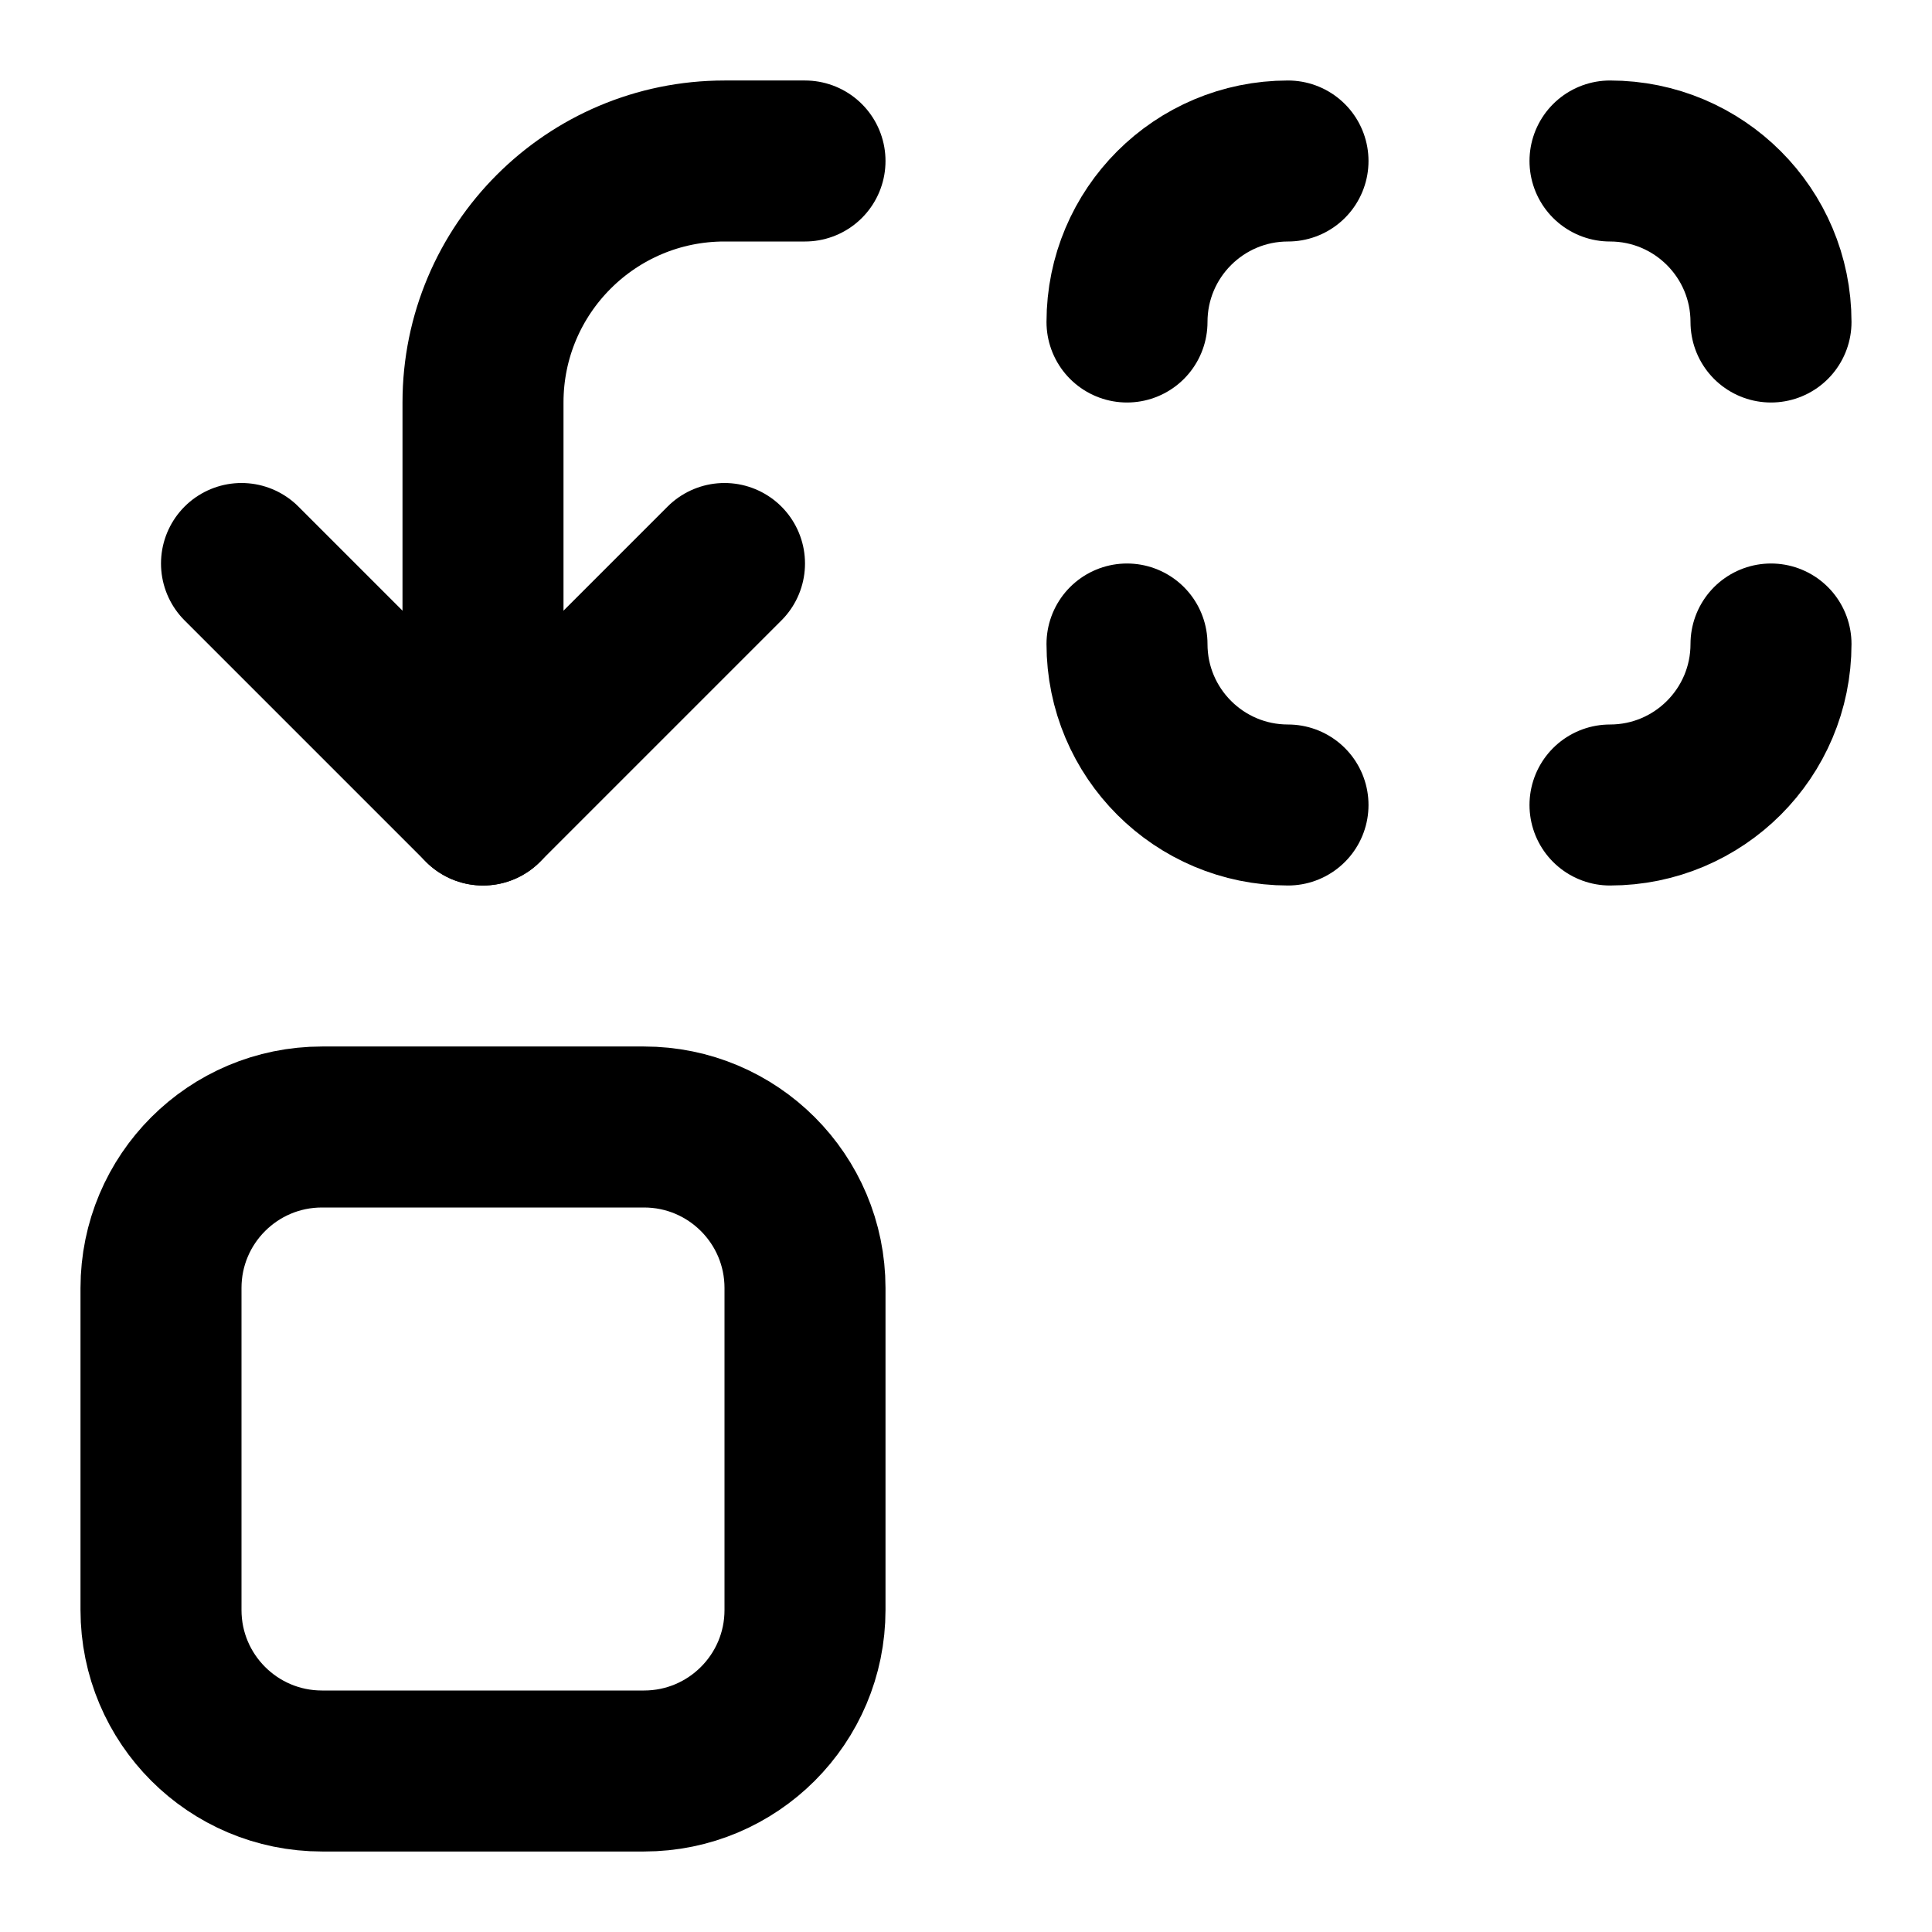
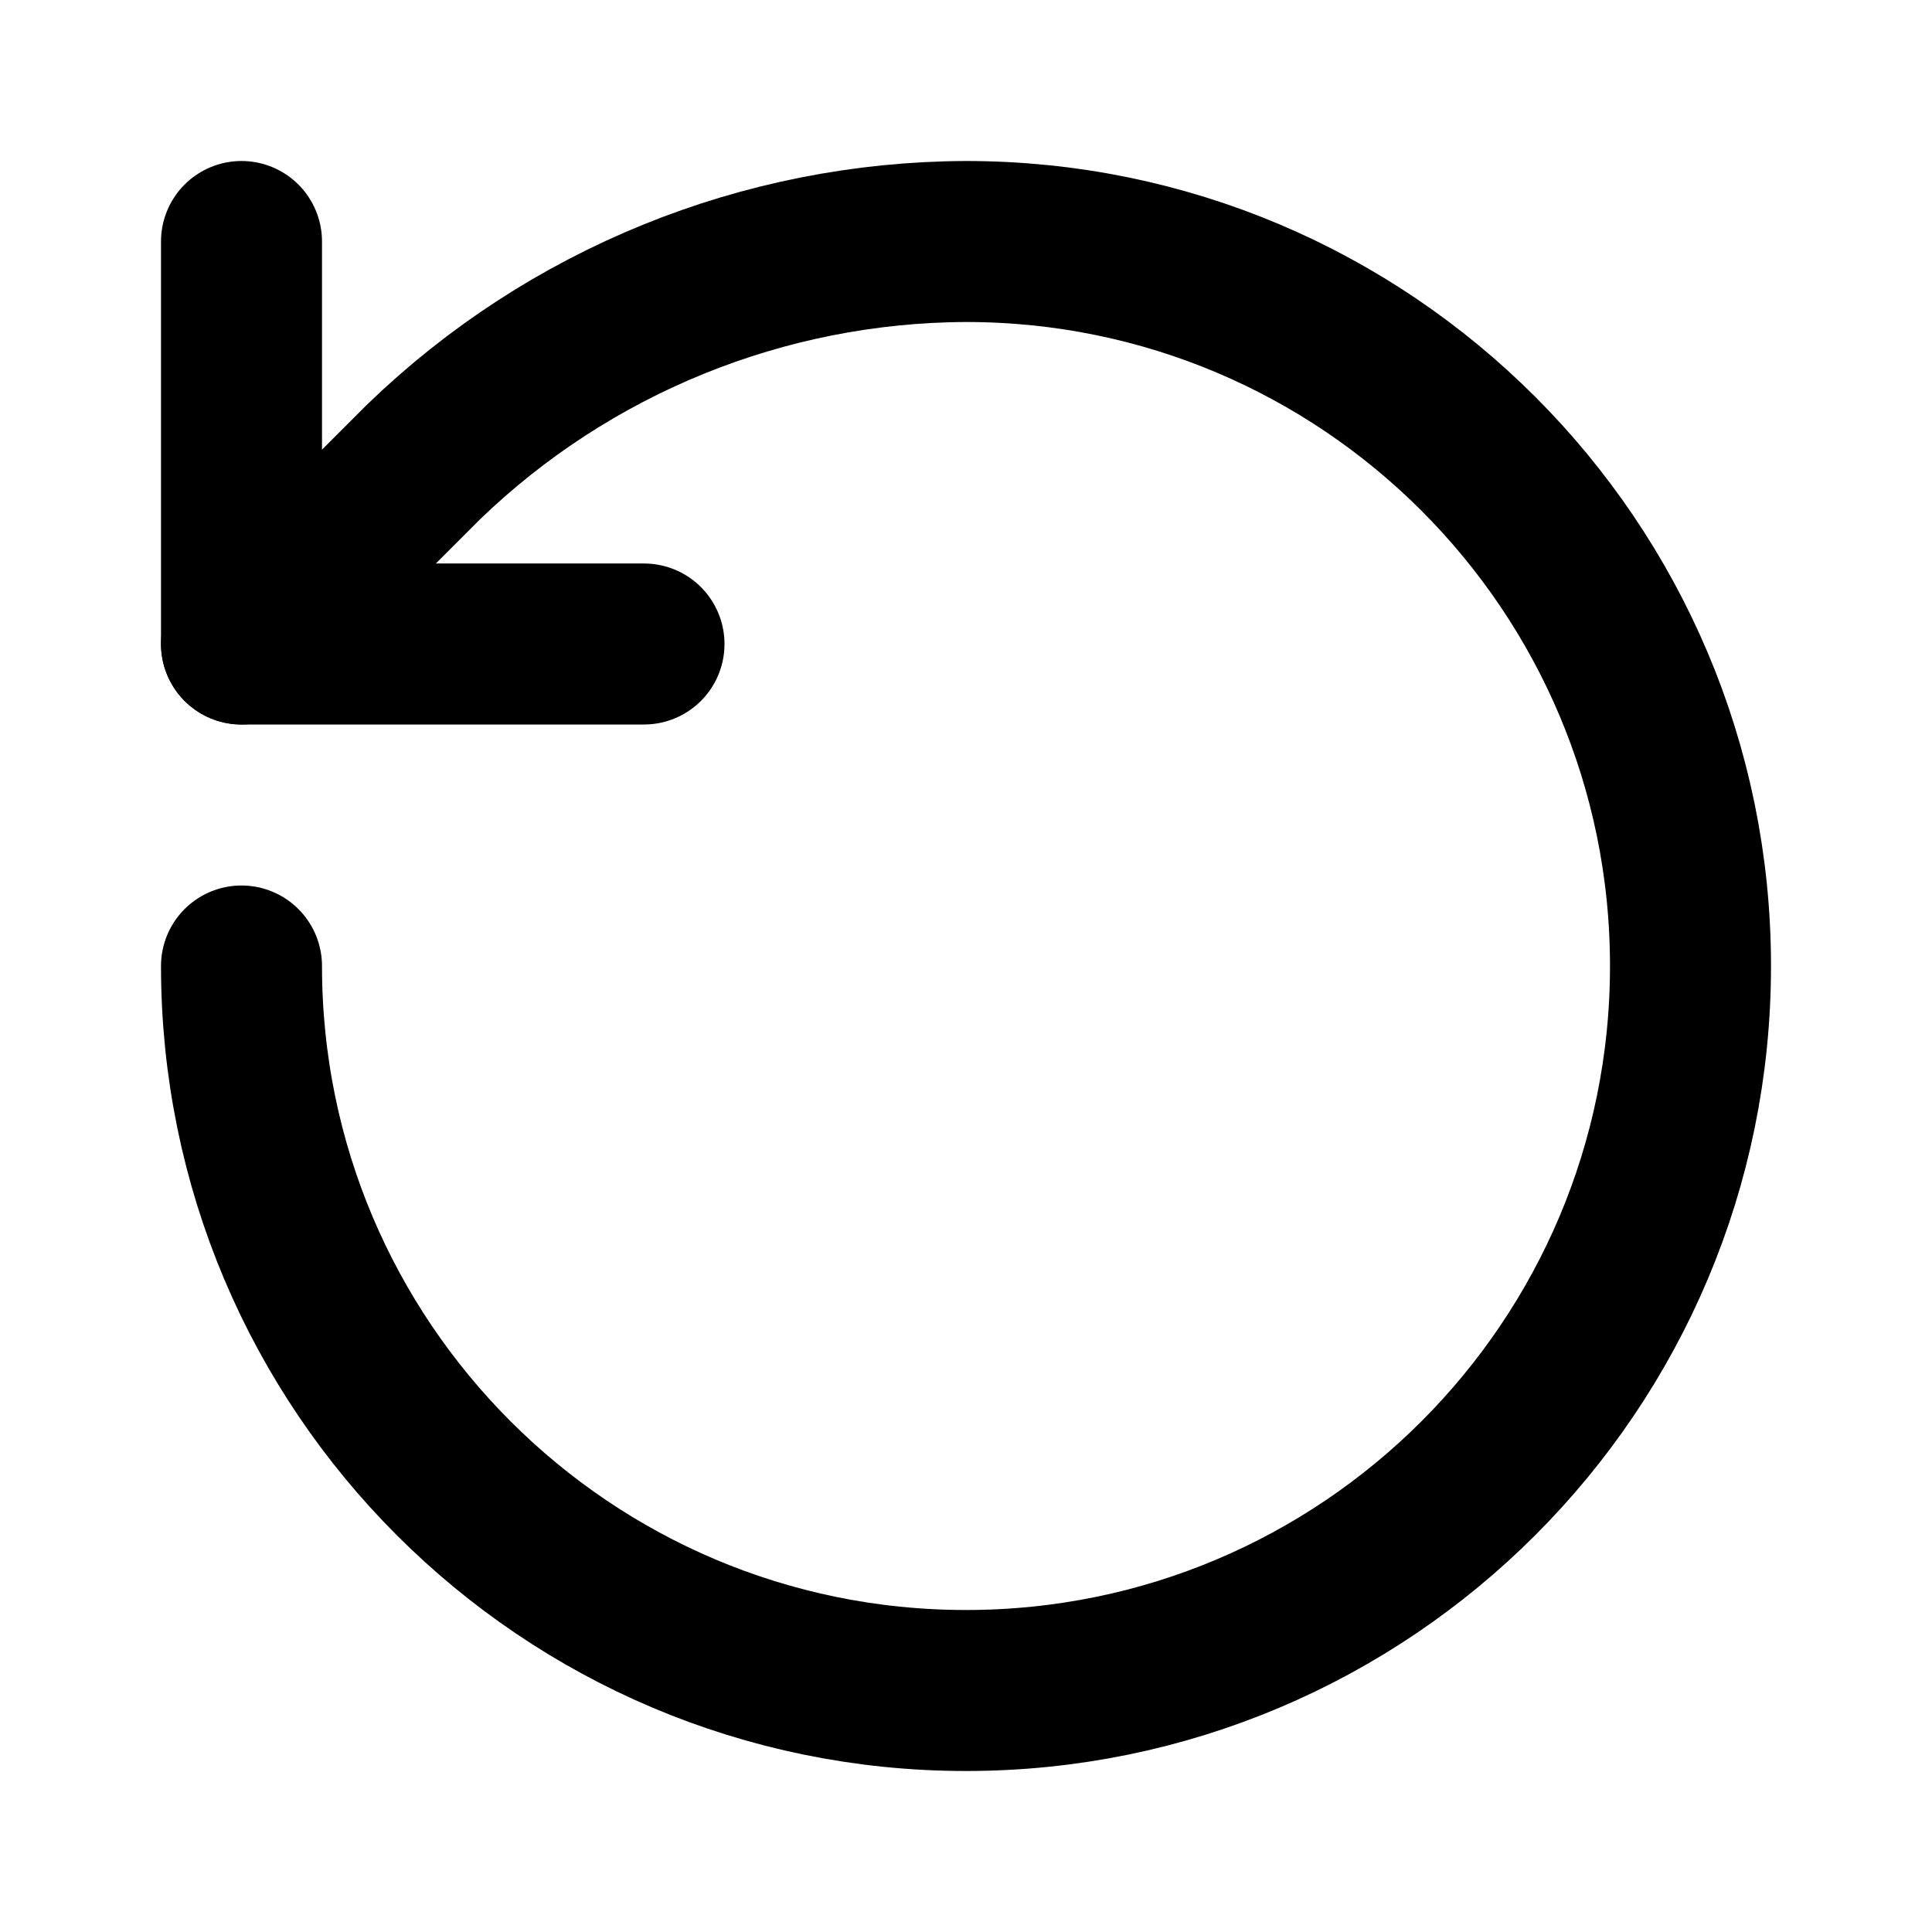
<svg xmlns="http://www.w3.org/2000/svg" width="24" height="24" viewBox="0 0 24 24" fill="none" stroke="currentColor" stroke-width="2" stroke-linecap="round" stroke-linejoin="round">
-   <path d="M14 4a2 2 0 0 1 2-2" />
-   <path d="M16 10a2 2 0 0 1-2-2" />
-   <path d="M20 2a2 2 0 0 1 2 2" />
-   <path d="M22 8a2 2 0 0 1-2 2" />
-   <path d="m3 7 3 3 3-3" />
-   <path d="M6 10V5a3 3 0 0 1 3-3h1" />
-   <rect x="2" y="14" width="8" height="8" rx="2" />
+   <path d="M3 12a9 9 0 1 0 9-9 9.75 9.75 0 0 0-6.74 2.74L3 8" />
+   <path d="M3 3v5h5" />
</svg>
